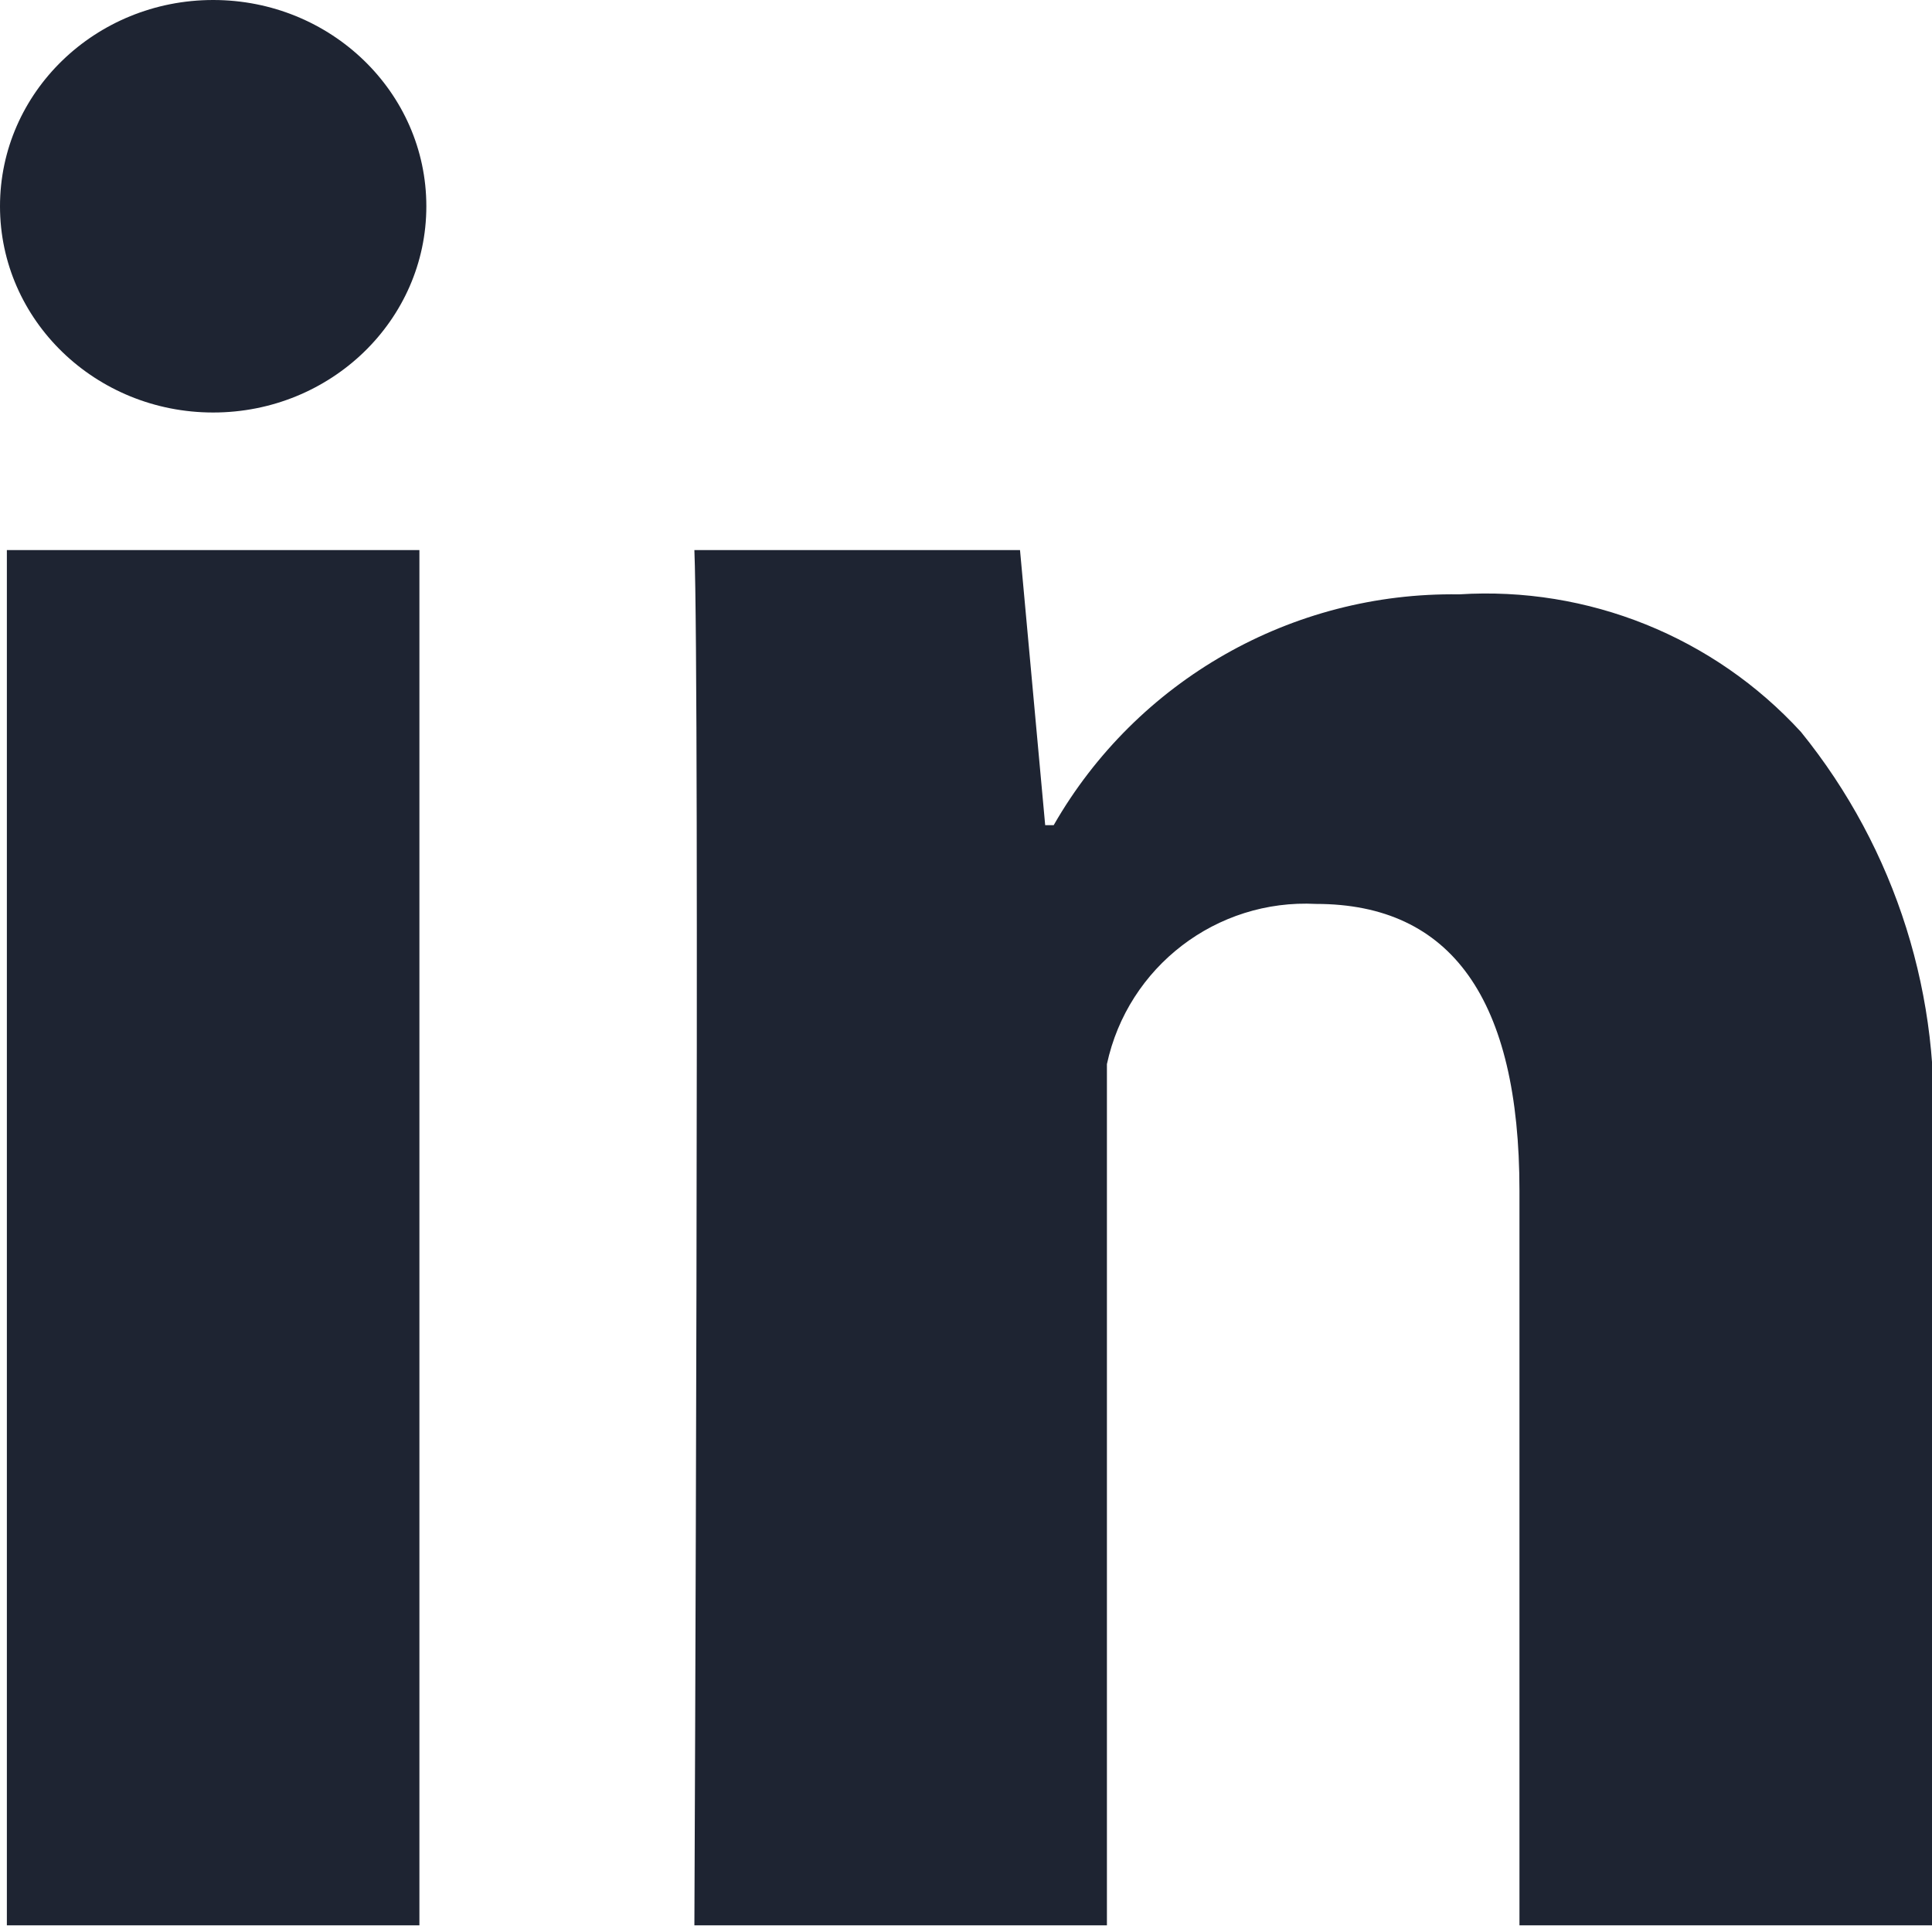
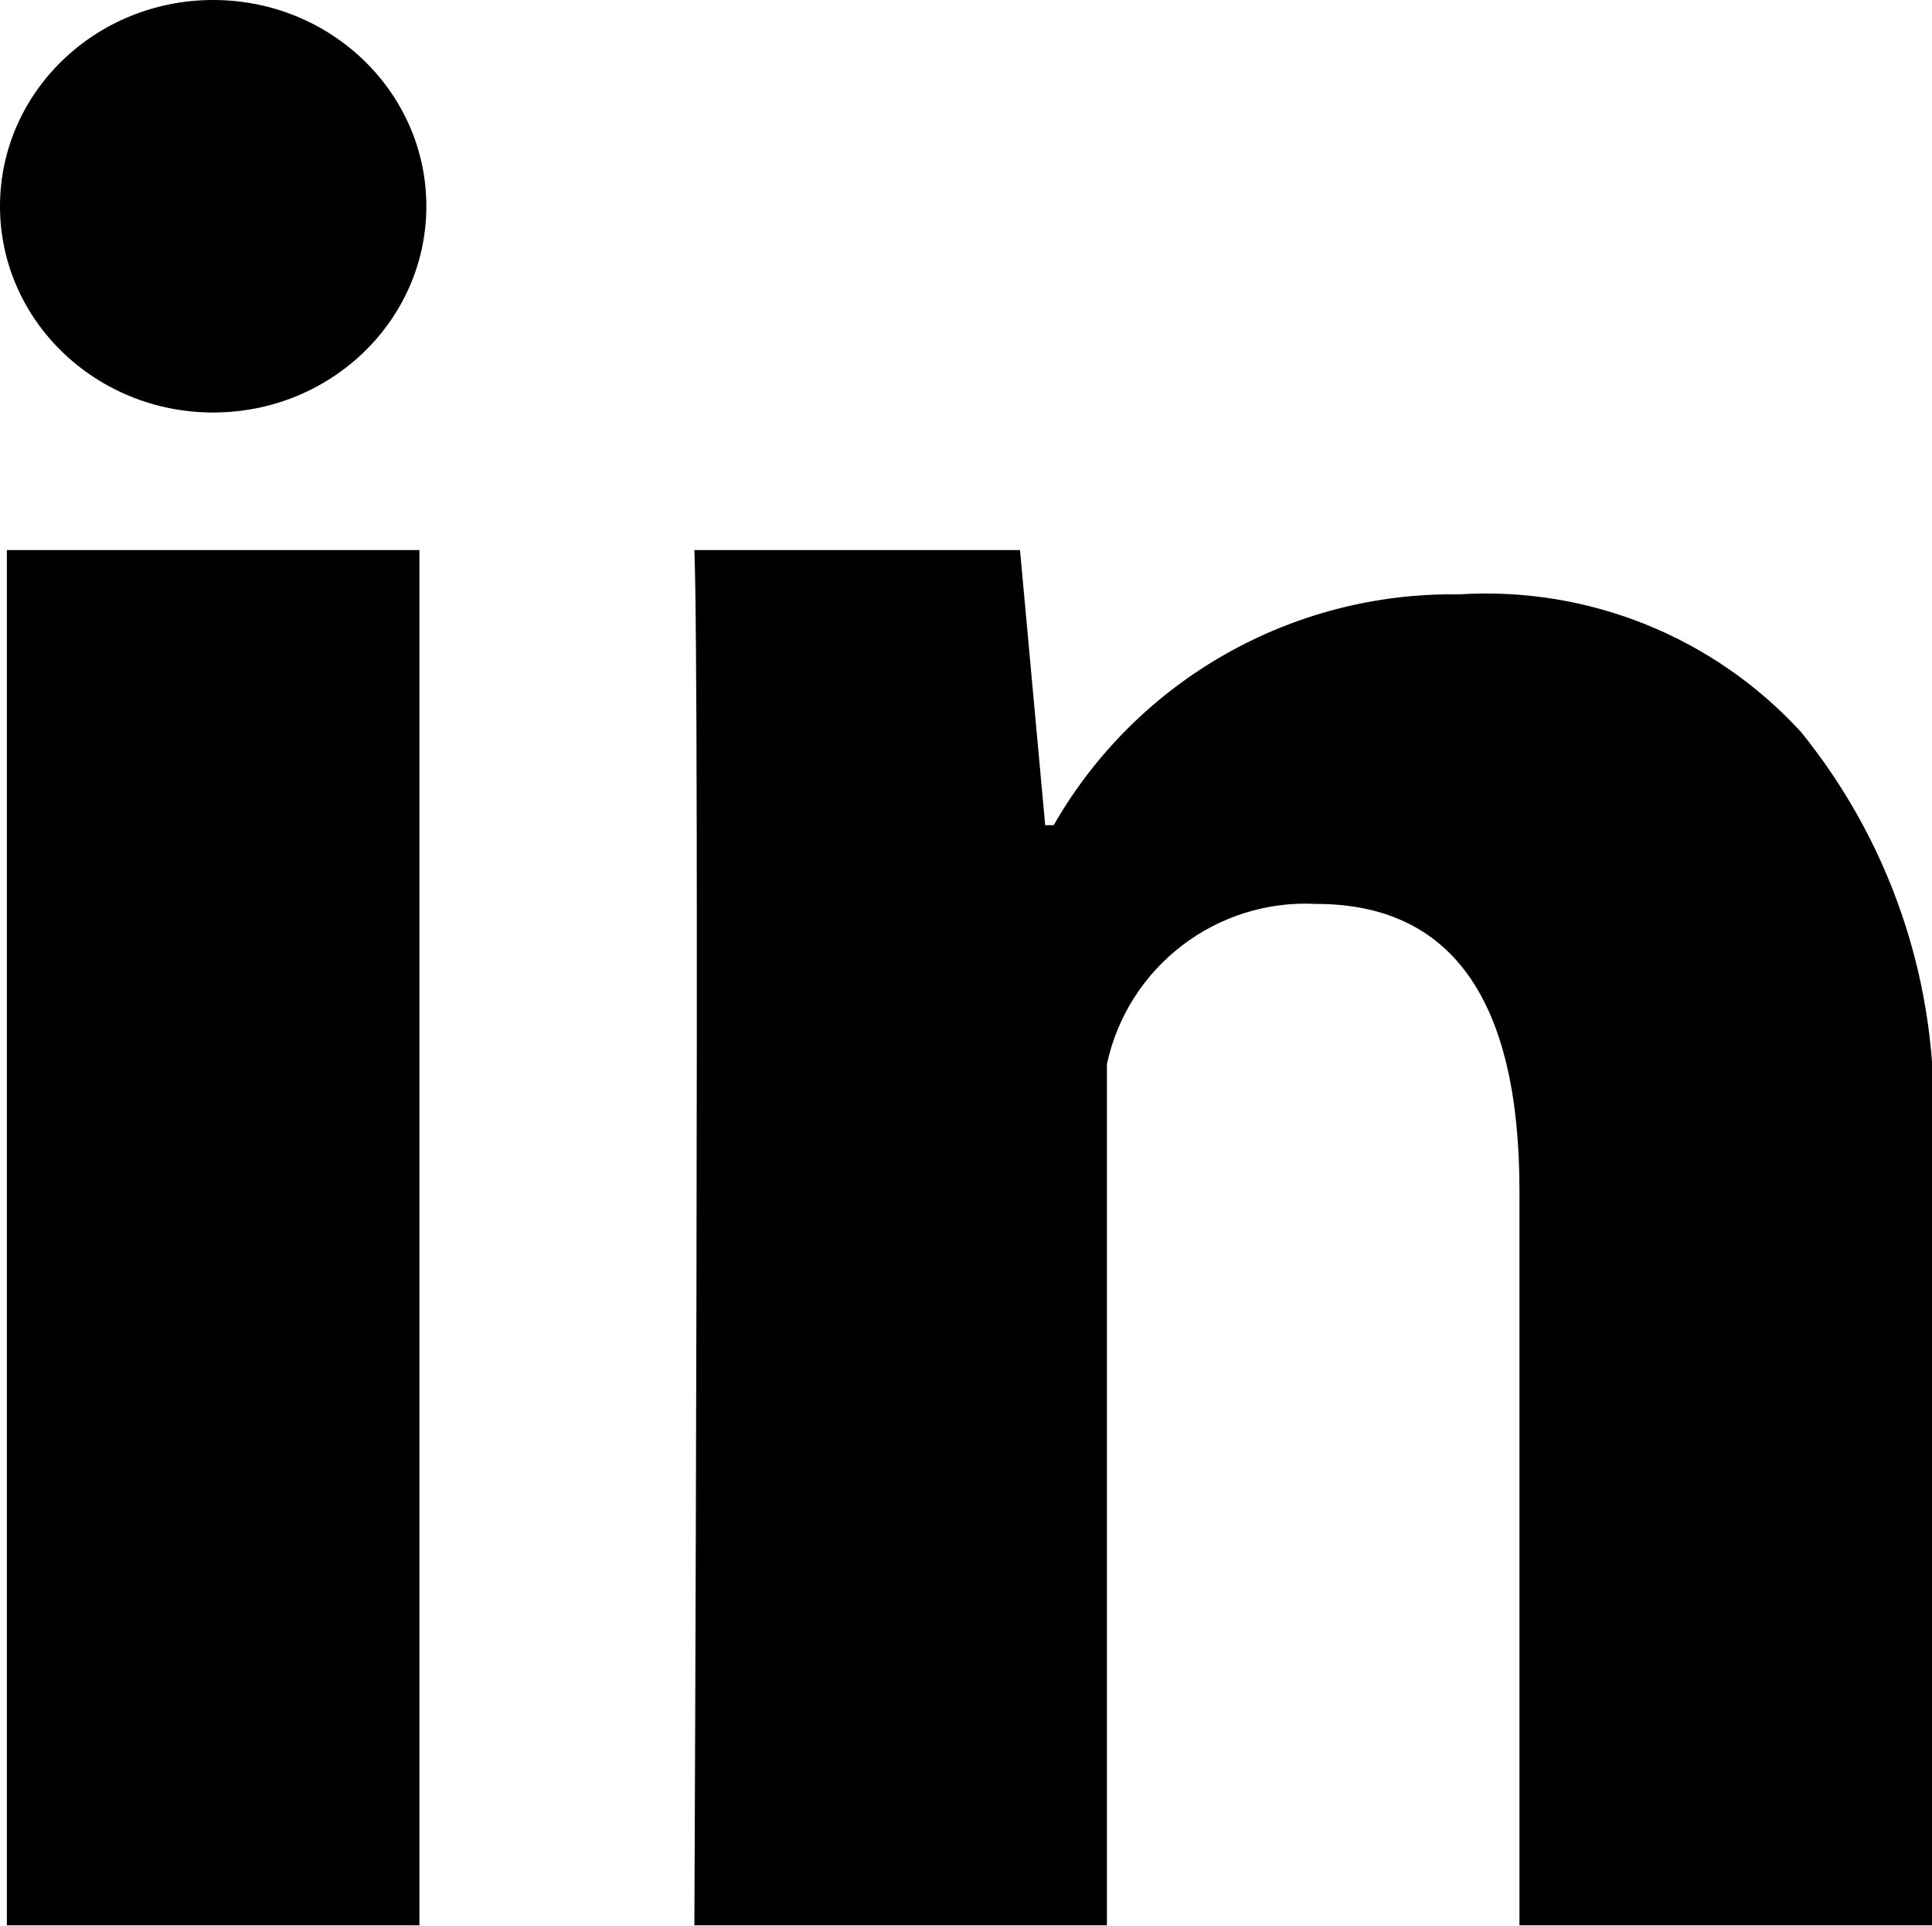
- <svg xmlns="http://www.w3.org/2000/svg" width="27.008" height="26.912" viewBox="0 0 27.008 26.912">
+ <svg xmlns="http://www.w3.org/2000/svg" viewBox="0 0 27.008 26.912">
  <g id="linkedin-icon" transform="translate(0 0)">
    <g id="Group_7" data-name="Group 7" transform="translate(0.096 7.689)">
-       <path id="Path_1" data-name="Path 1" d="M10.767,28.223H5V9h5.767Zm21.145,0H26.145V17.954c0-2.676-.953-4.008-2.843-4.008a2.841,2.841,0,0,0-2.924,2.239V28.223H14.611s.077-17.3,0-19.223h4.552l.352,3.845h.119A6.419,6.419,0,0,1,25.3,9.619a5.97,5.97,0,0,1,4.781,1.924,8.318,8.318,0,0,1,1.834,5.825Z" transform="translate(-5 -9)" fill="#1e2432" />
+       <path id="Path_1" data-name="Path 1" d="M10.767,28.223H5V9h5.767Zm21.145,0H26.145V17.954c0-2.676-.953-4.008-2.843-4.008a2.841,2.841,0,0,0-2.924,2.239V28.223H14.611s.077-17.3,0-19.223h4.552l.352,3.845h.119A6.419,6.419,0,0,1,25.3,9.619a5.97,5.97,0,0,1,4.781,1.924,8.318,8.318,0,0,1,1.834,5.825Z" transform="translate(-5 -9)" fill="currentColor" />
    </g>
    <g id="Group_8" data-name="Group 8" transform="translate(0 0)">
-       <ellipse id="Ellipse_2" data-name="Ellipse 2" cx="2.98" cy="2.883" rx="2.98" ry="2.883" fill="#1e2432" />
+       <ellipse id="Ellipse_2" data-name="Ellipse 2" cx="2.98" cy="2.883" rx="2.98" ry="2.883" fill="currentColor" />
    </g>
  </g>
</svg>
